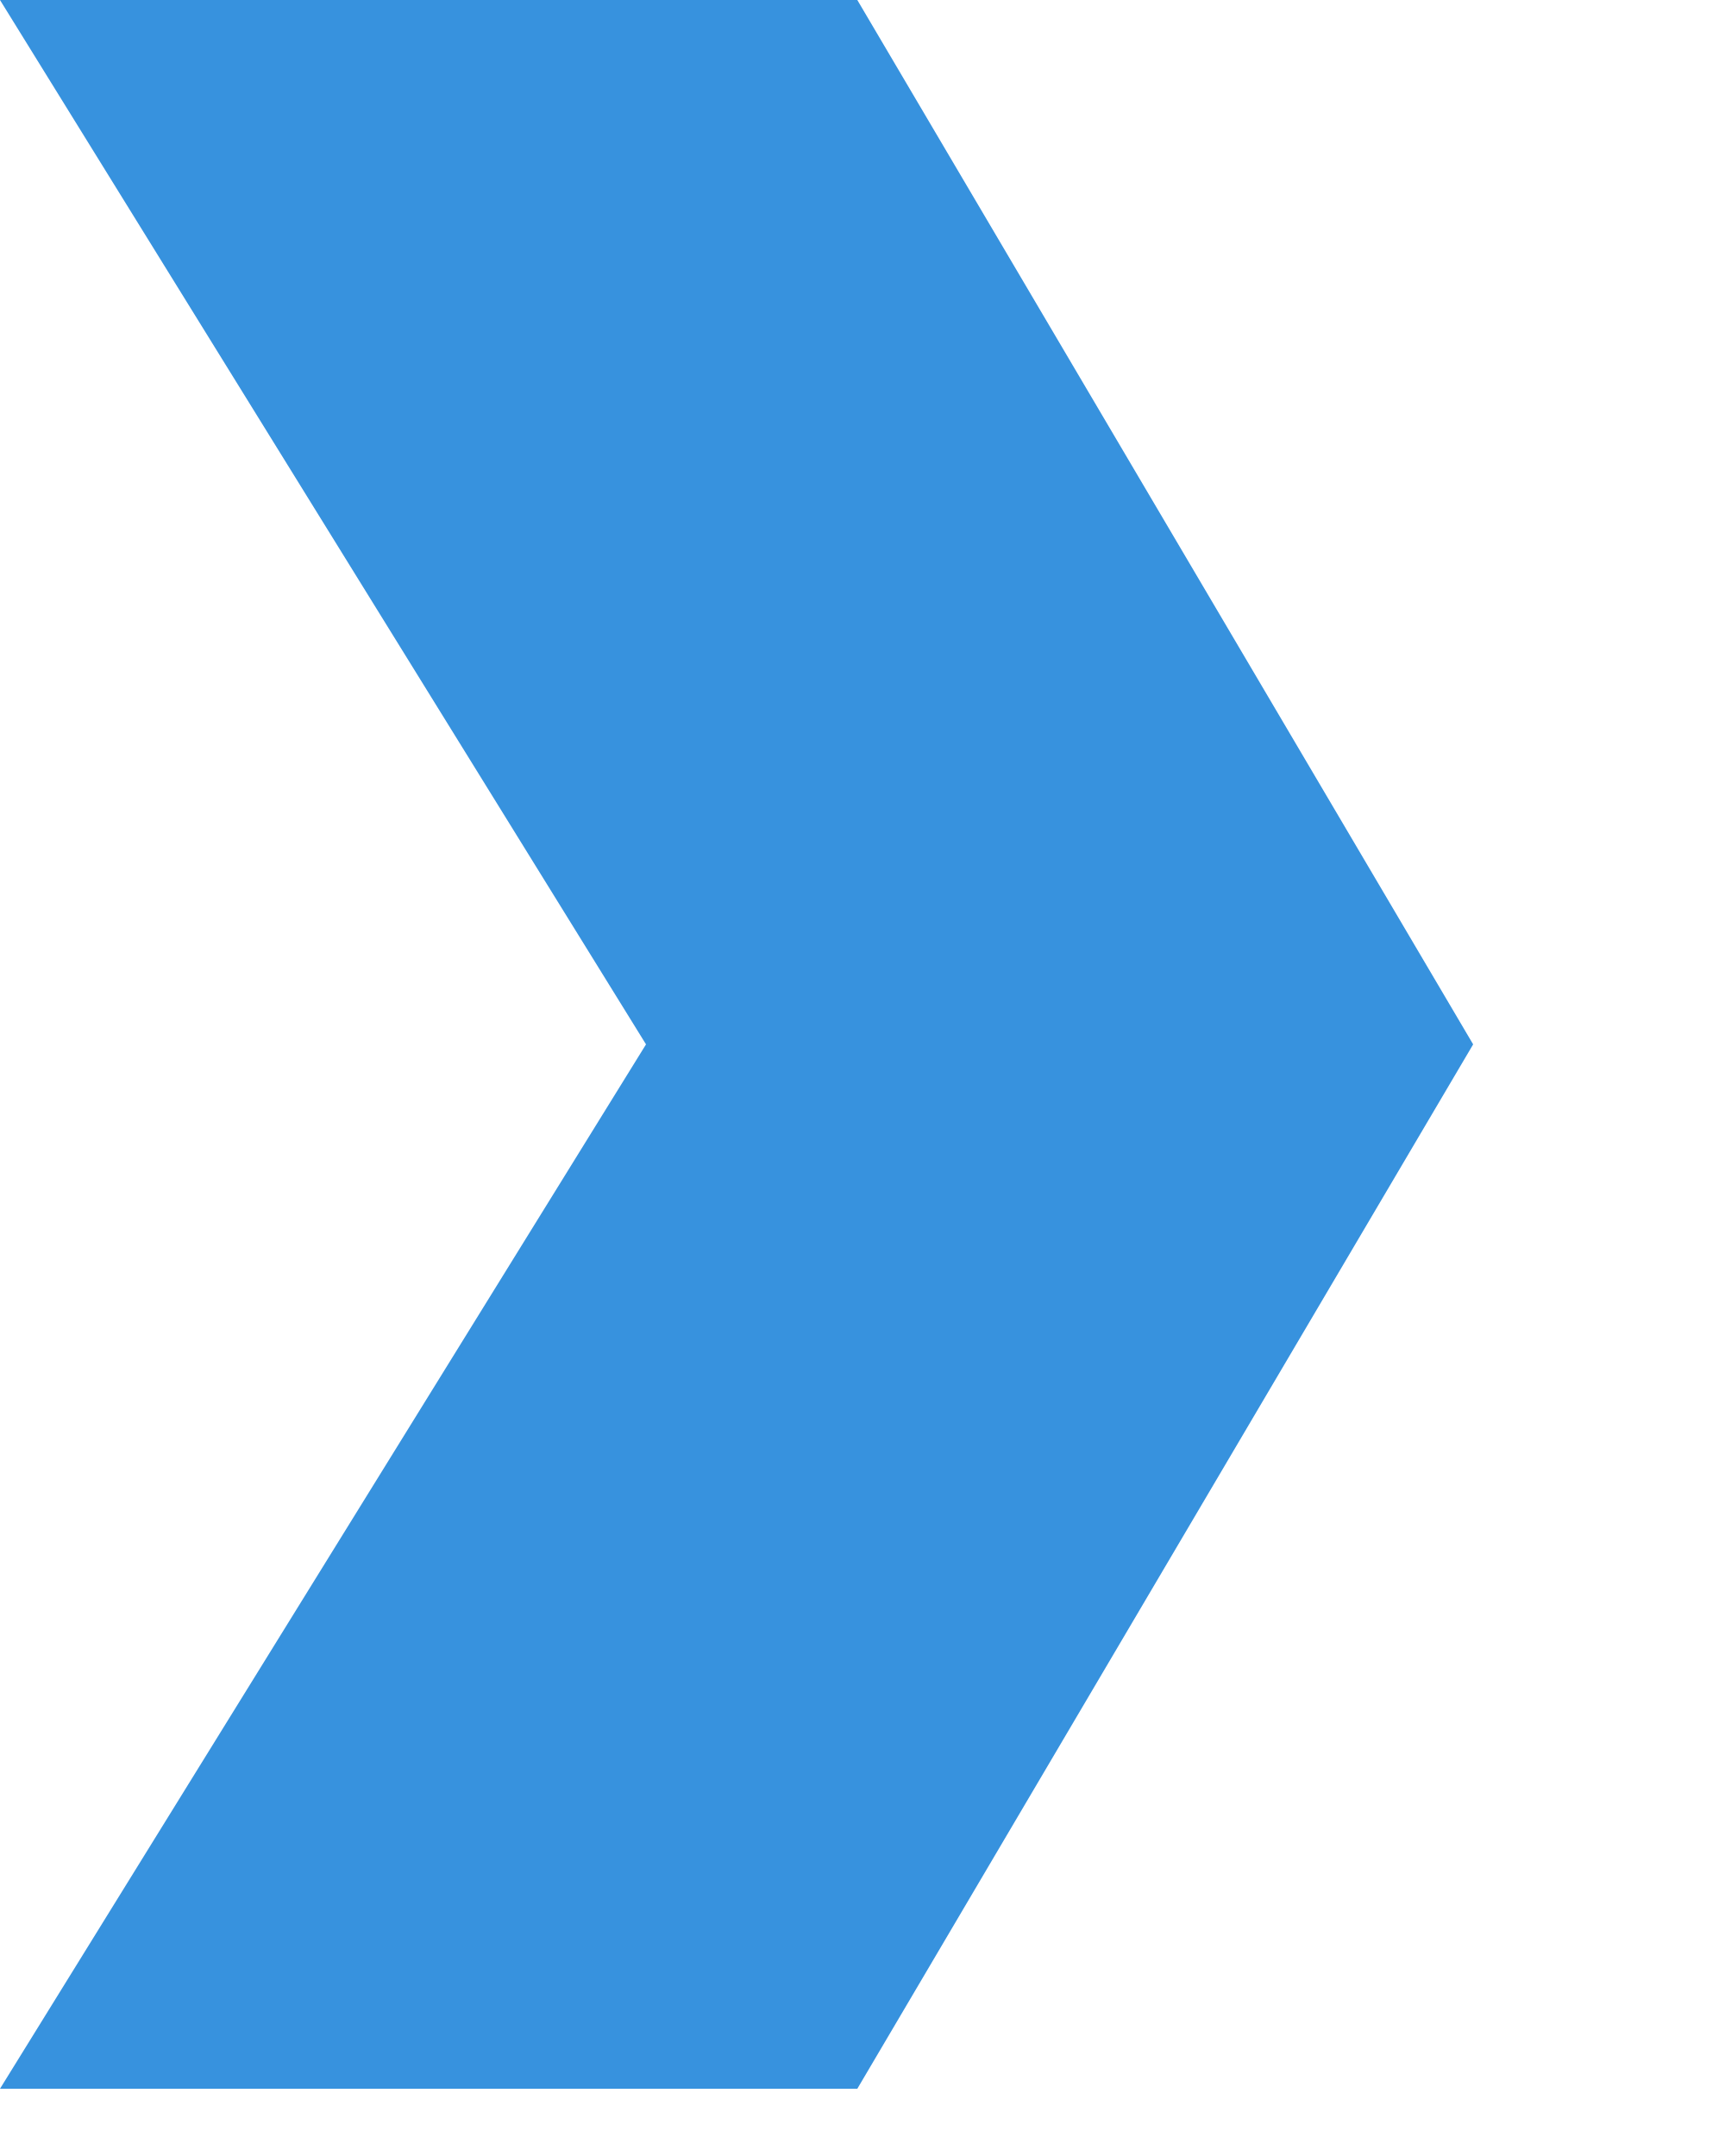
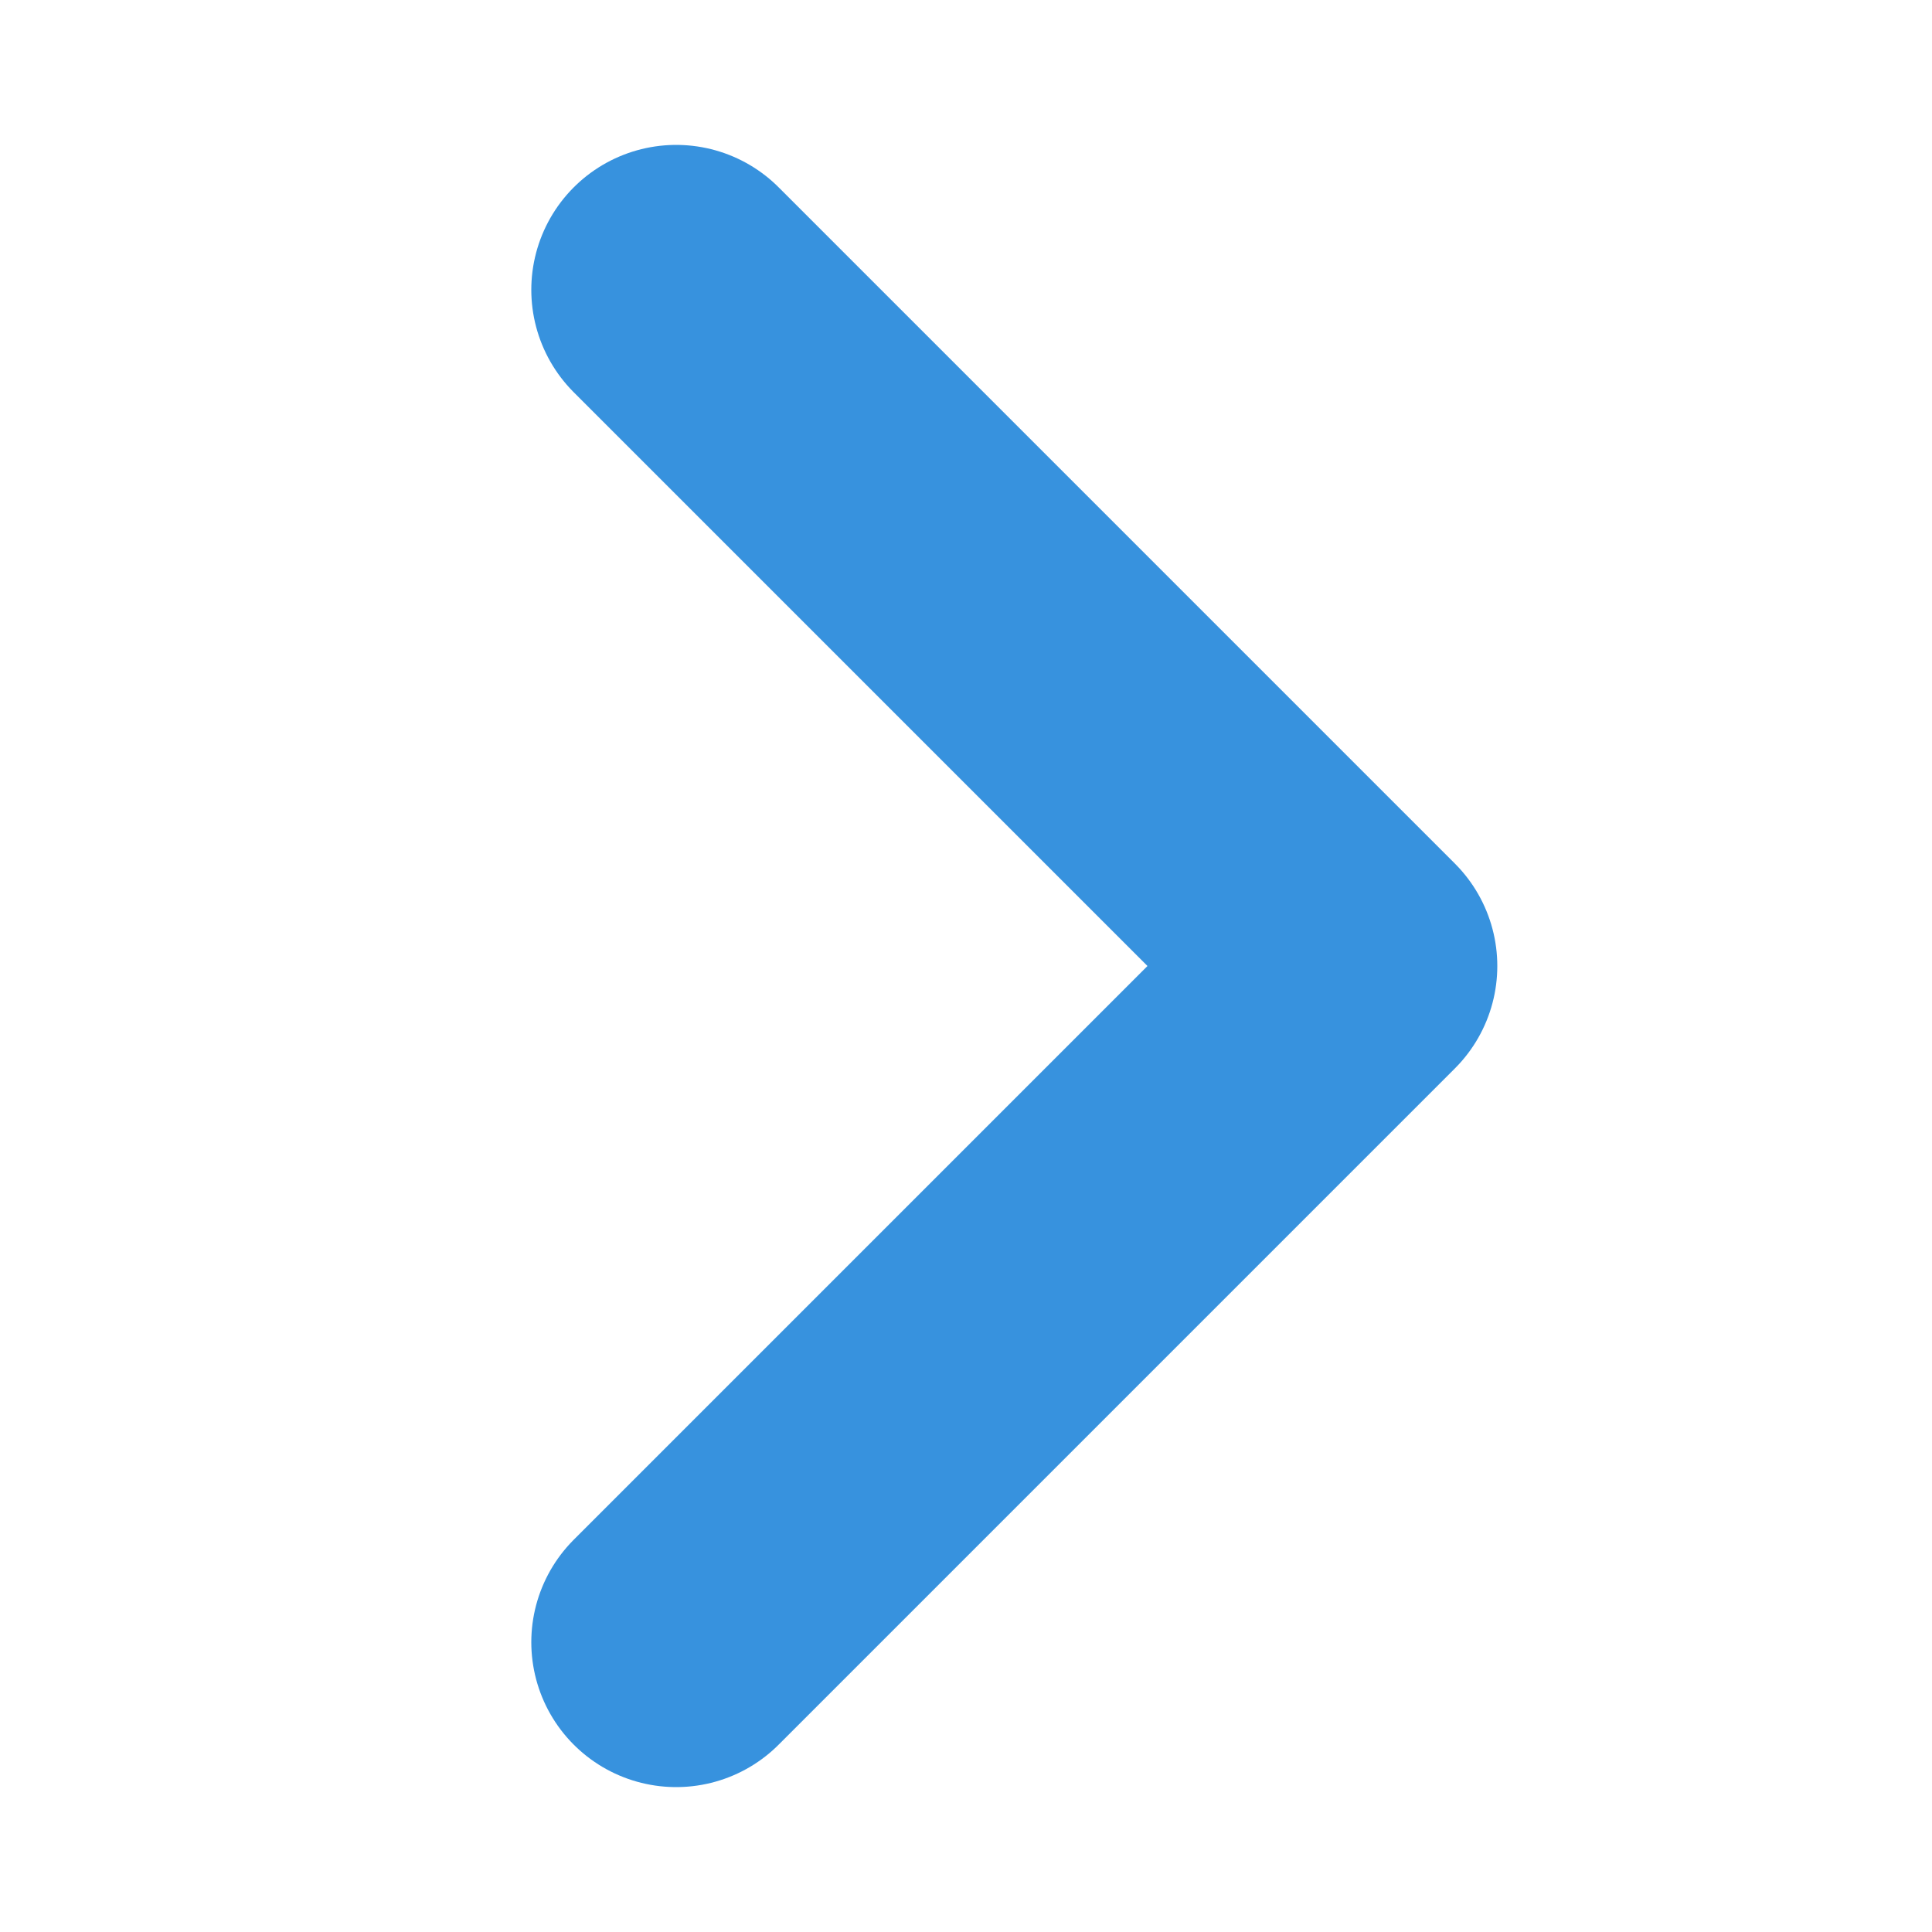
- <svg xmlns="http://www.w3.org/2000/svg" width="4" height="5" viewBox="0 0 4 5" fill="none">
-   <path d="M-0 4.844L1.498 2.422L-0 5.06043e-05H1.988L3.416 2.422L1.988 4.844H-0Z" fill="#3792DE" />
+ <svg xmlns="http://www.w3.org/2000/svg" width="10" height="10" viewBox="0 0 10 10" fill="none">
+   <path d="M3.5 1.5L7 5l-3.5 3.5" stroke="#3792DE" stroke-width="1.5" stroke-linecap="round" stroke-linejoin="round" />
</svg>
